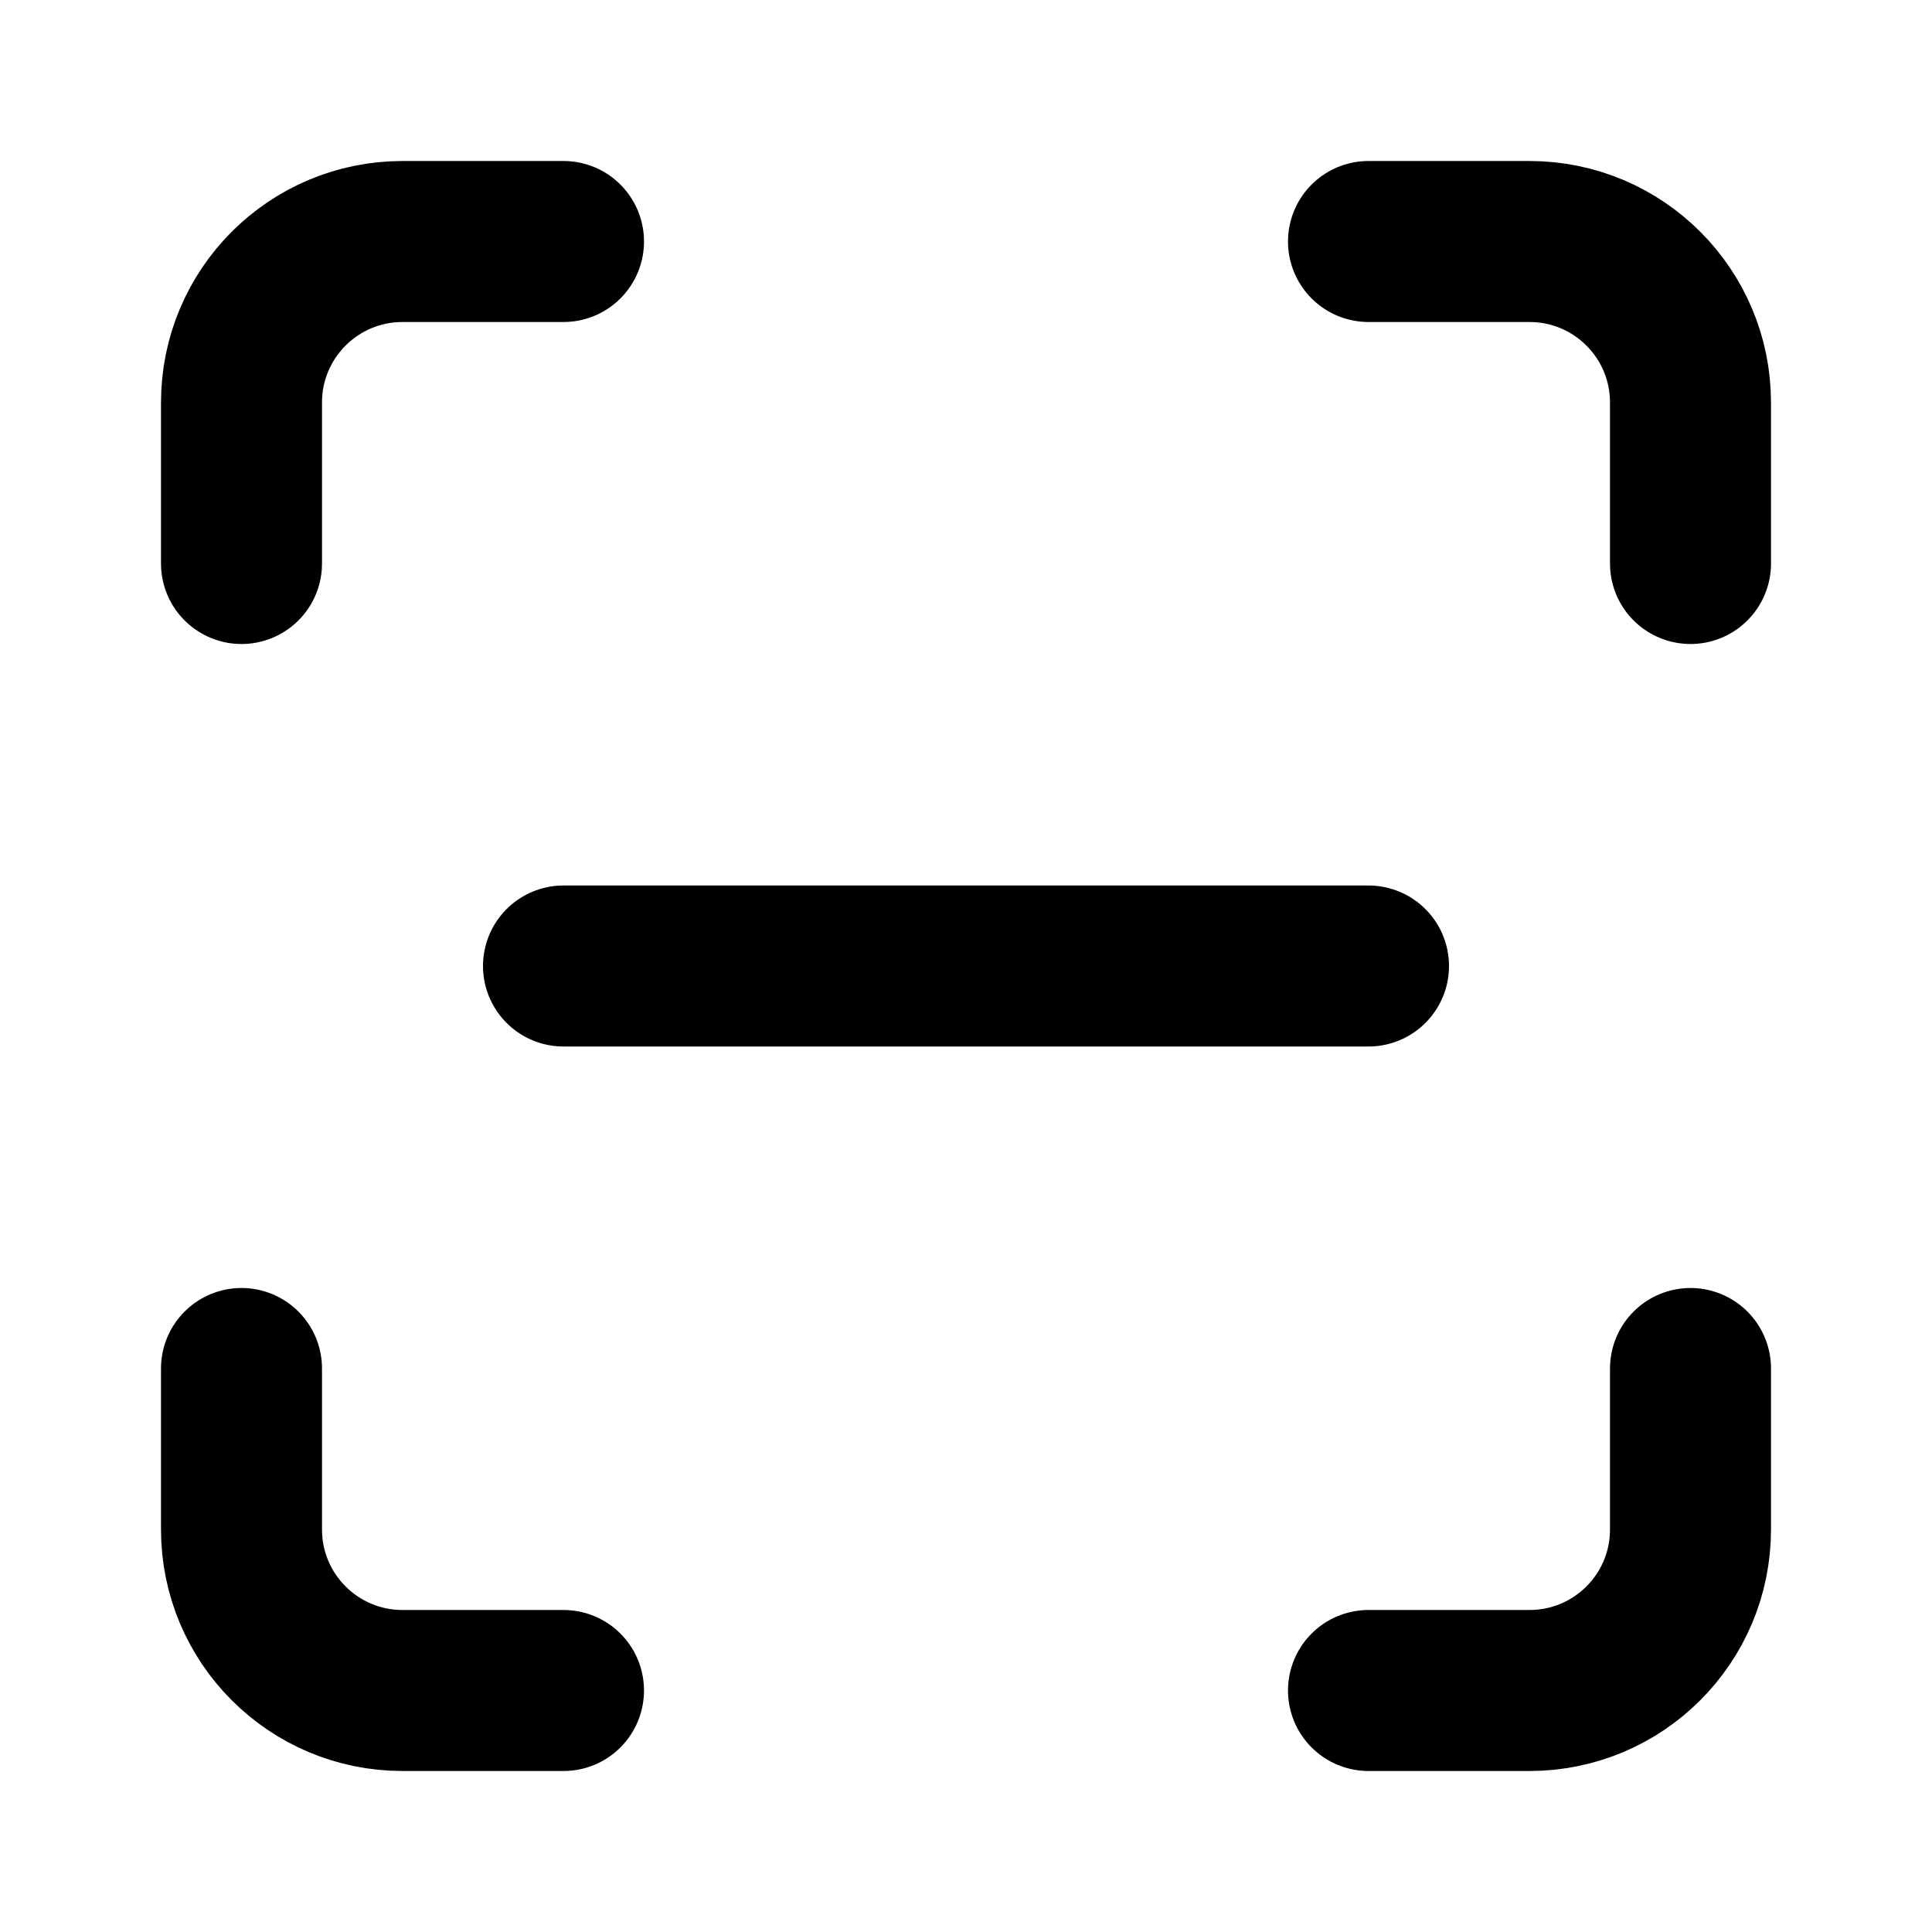
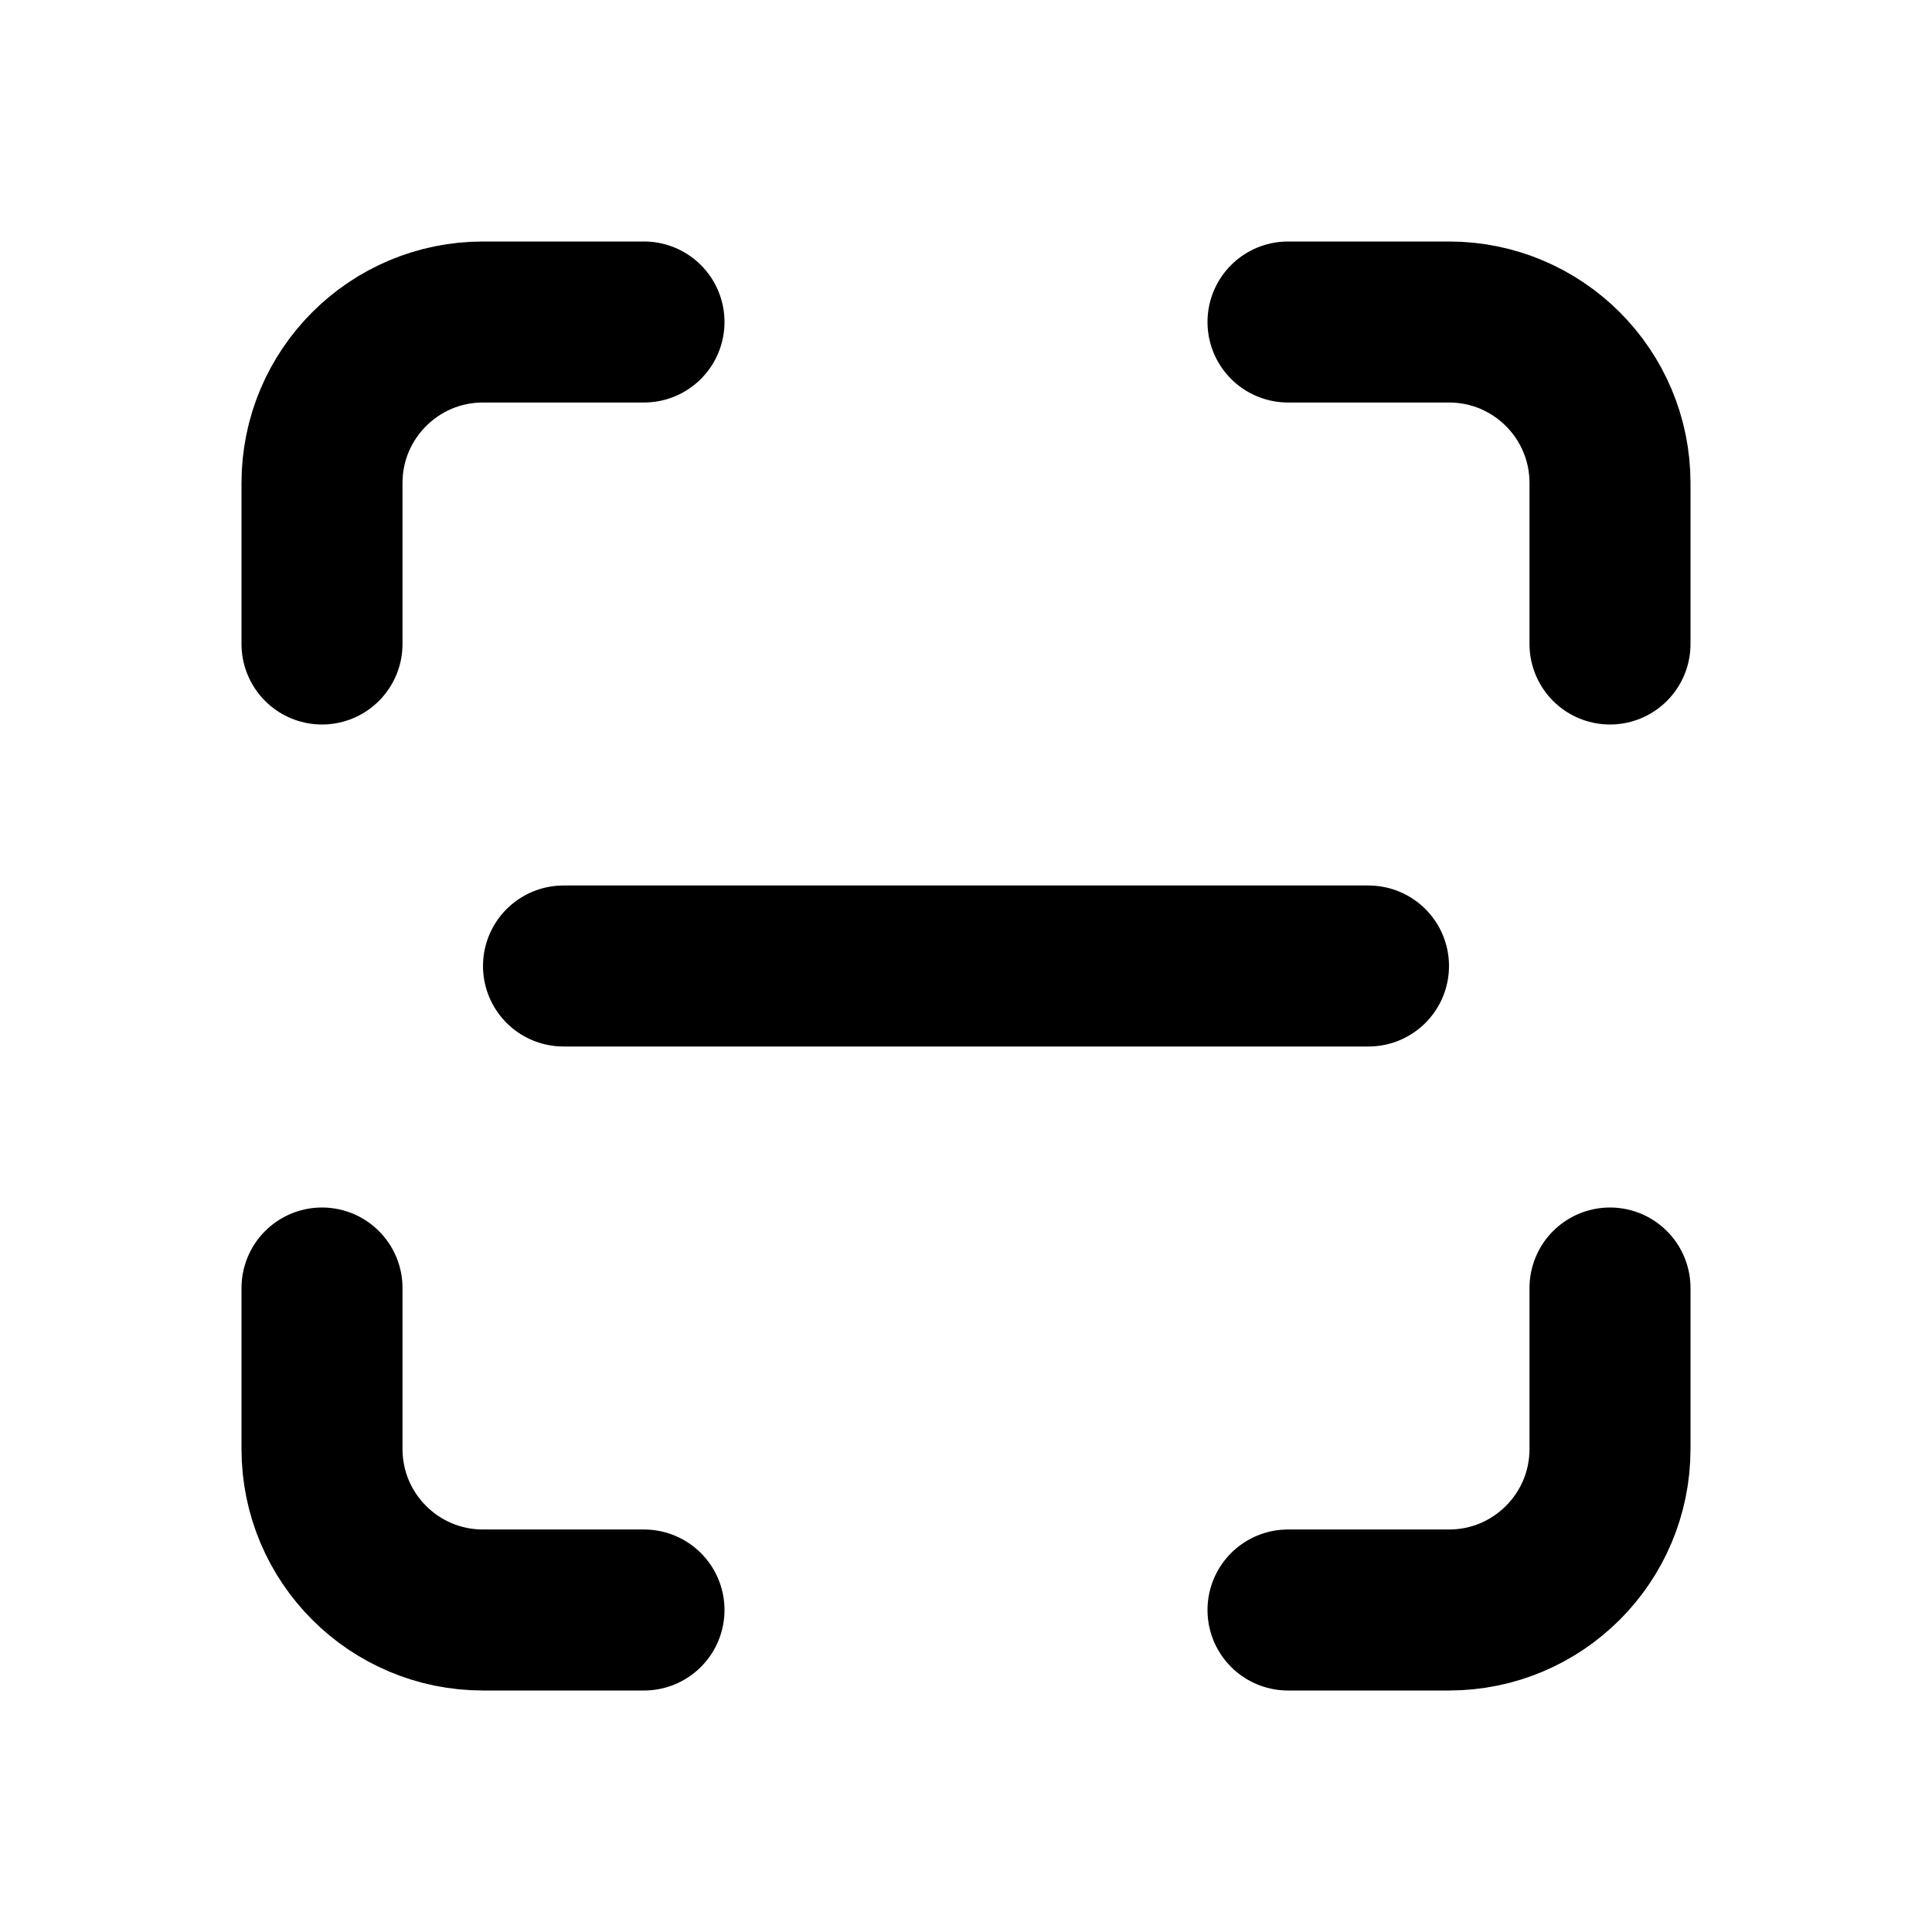
<svg xmlns="http://www.w3.org/2000/svg" width="24" height="24" viewBox="0 0 24 24" fill="none" stroke="currentColor" stroke-width="2" stroke-linecap="round" stroke-linejoin="round">
+   <path d="M4 8v-2a2 2 0 0 1 2 -2h2" />
+   <path d="M4 16v2a2 2 0 0 0 2 2h2" />
+   <path d="M16 4h2a2 2 0 0 1 2 2v2" />
+   <path d="M16 20h2a2 2 0 0 0 2 -2v-2" />
  <path d="M7 12h10" />
-   <path d="M3 7v-2a2 2 0 0 1 2 -2h2" />
-   <path d="M3 17v2a2 2 0 0 0 2 2h2" />
-   <path d="M17 3h2a2 2 0 0 1 2 2v2" />
-   <path d="M17 21h2a2 2 0 0 0 2 -2v-2" />
</svg>
